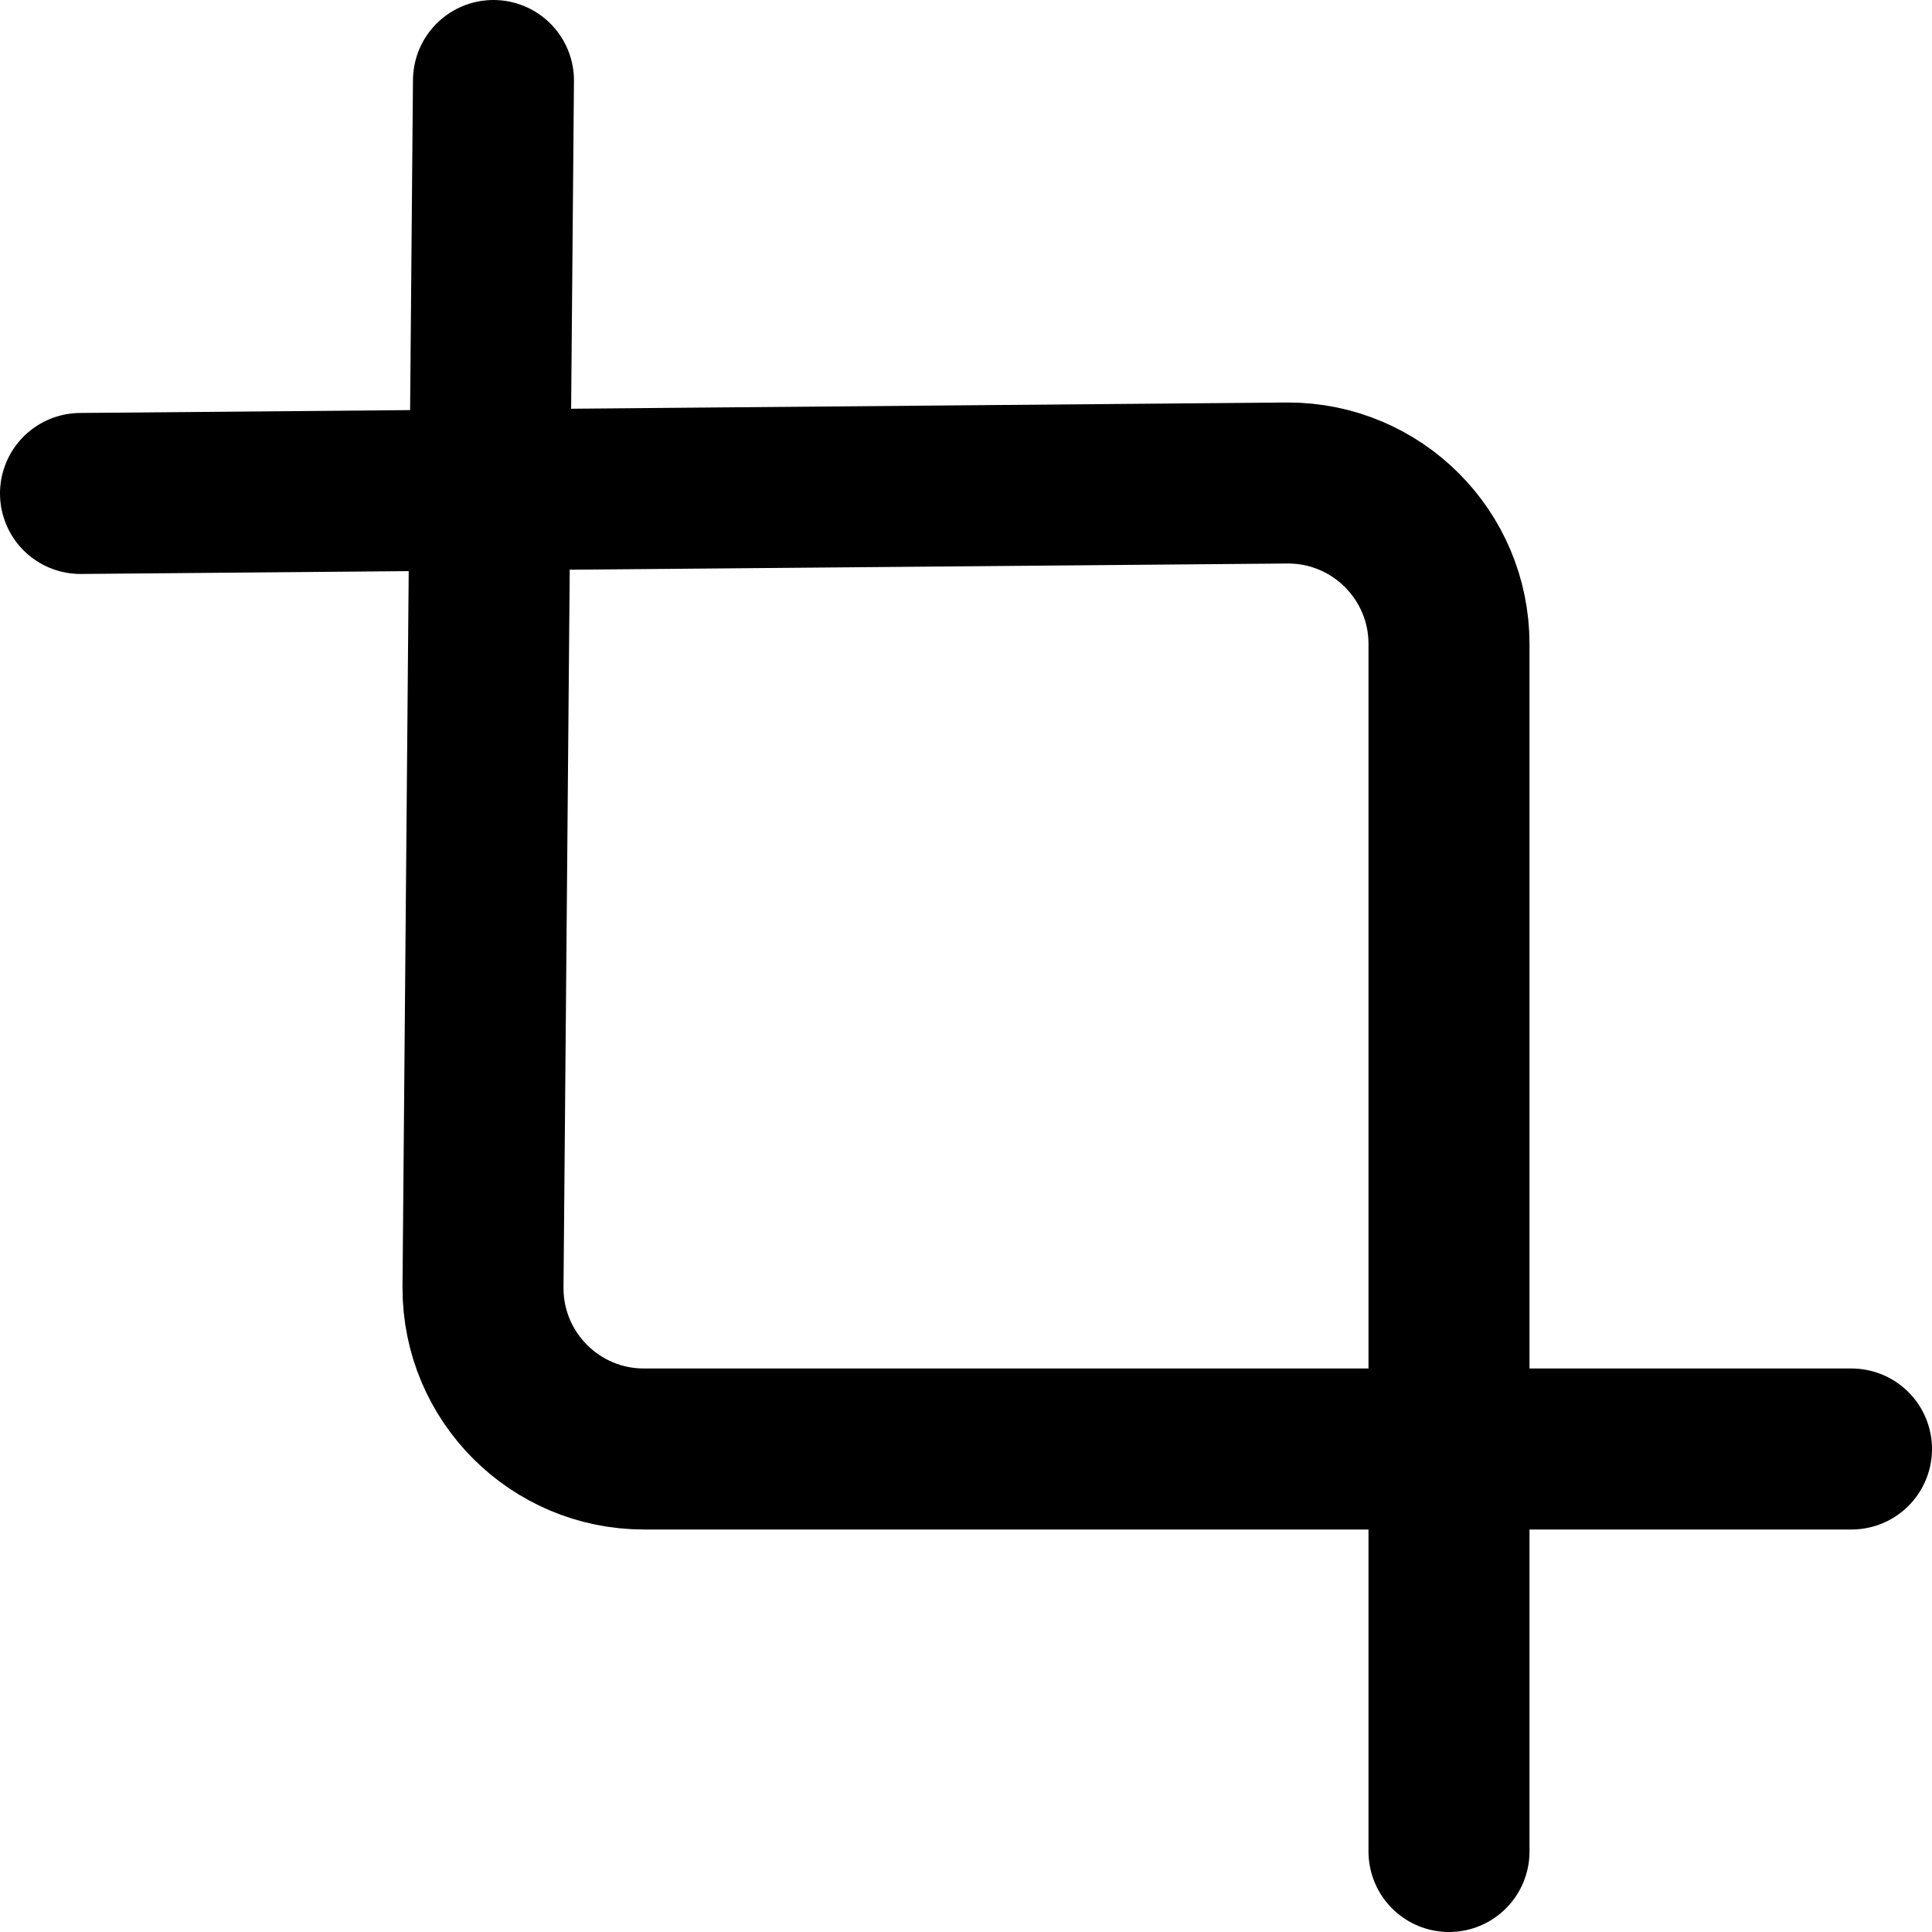
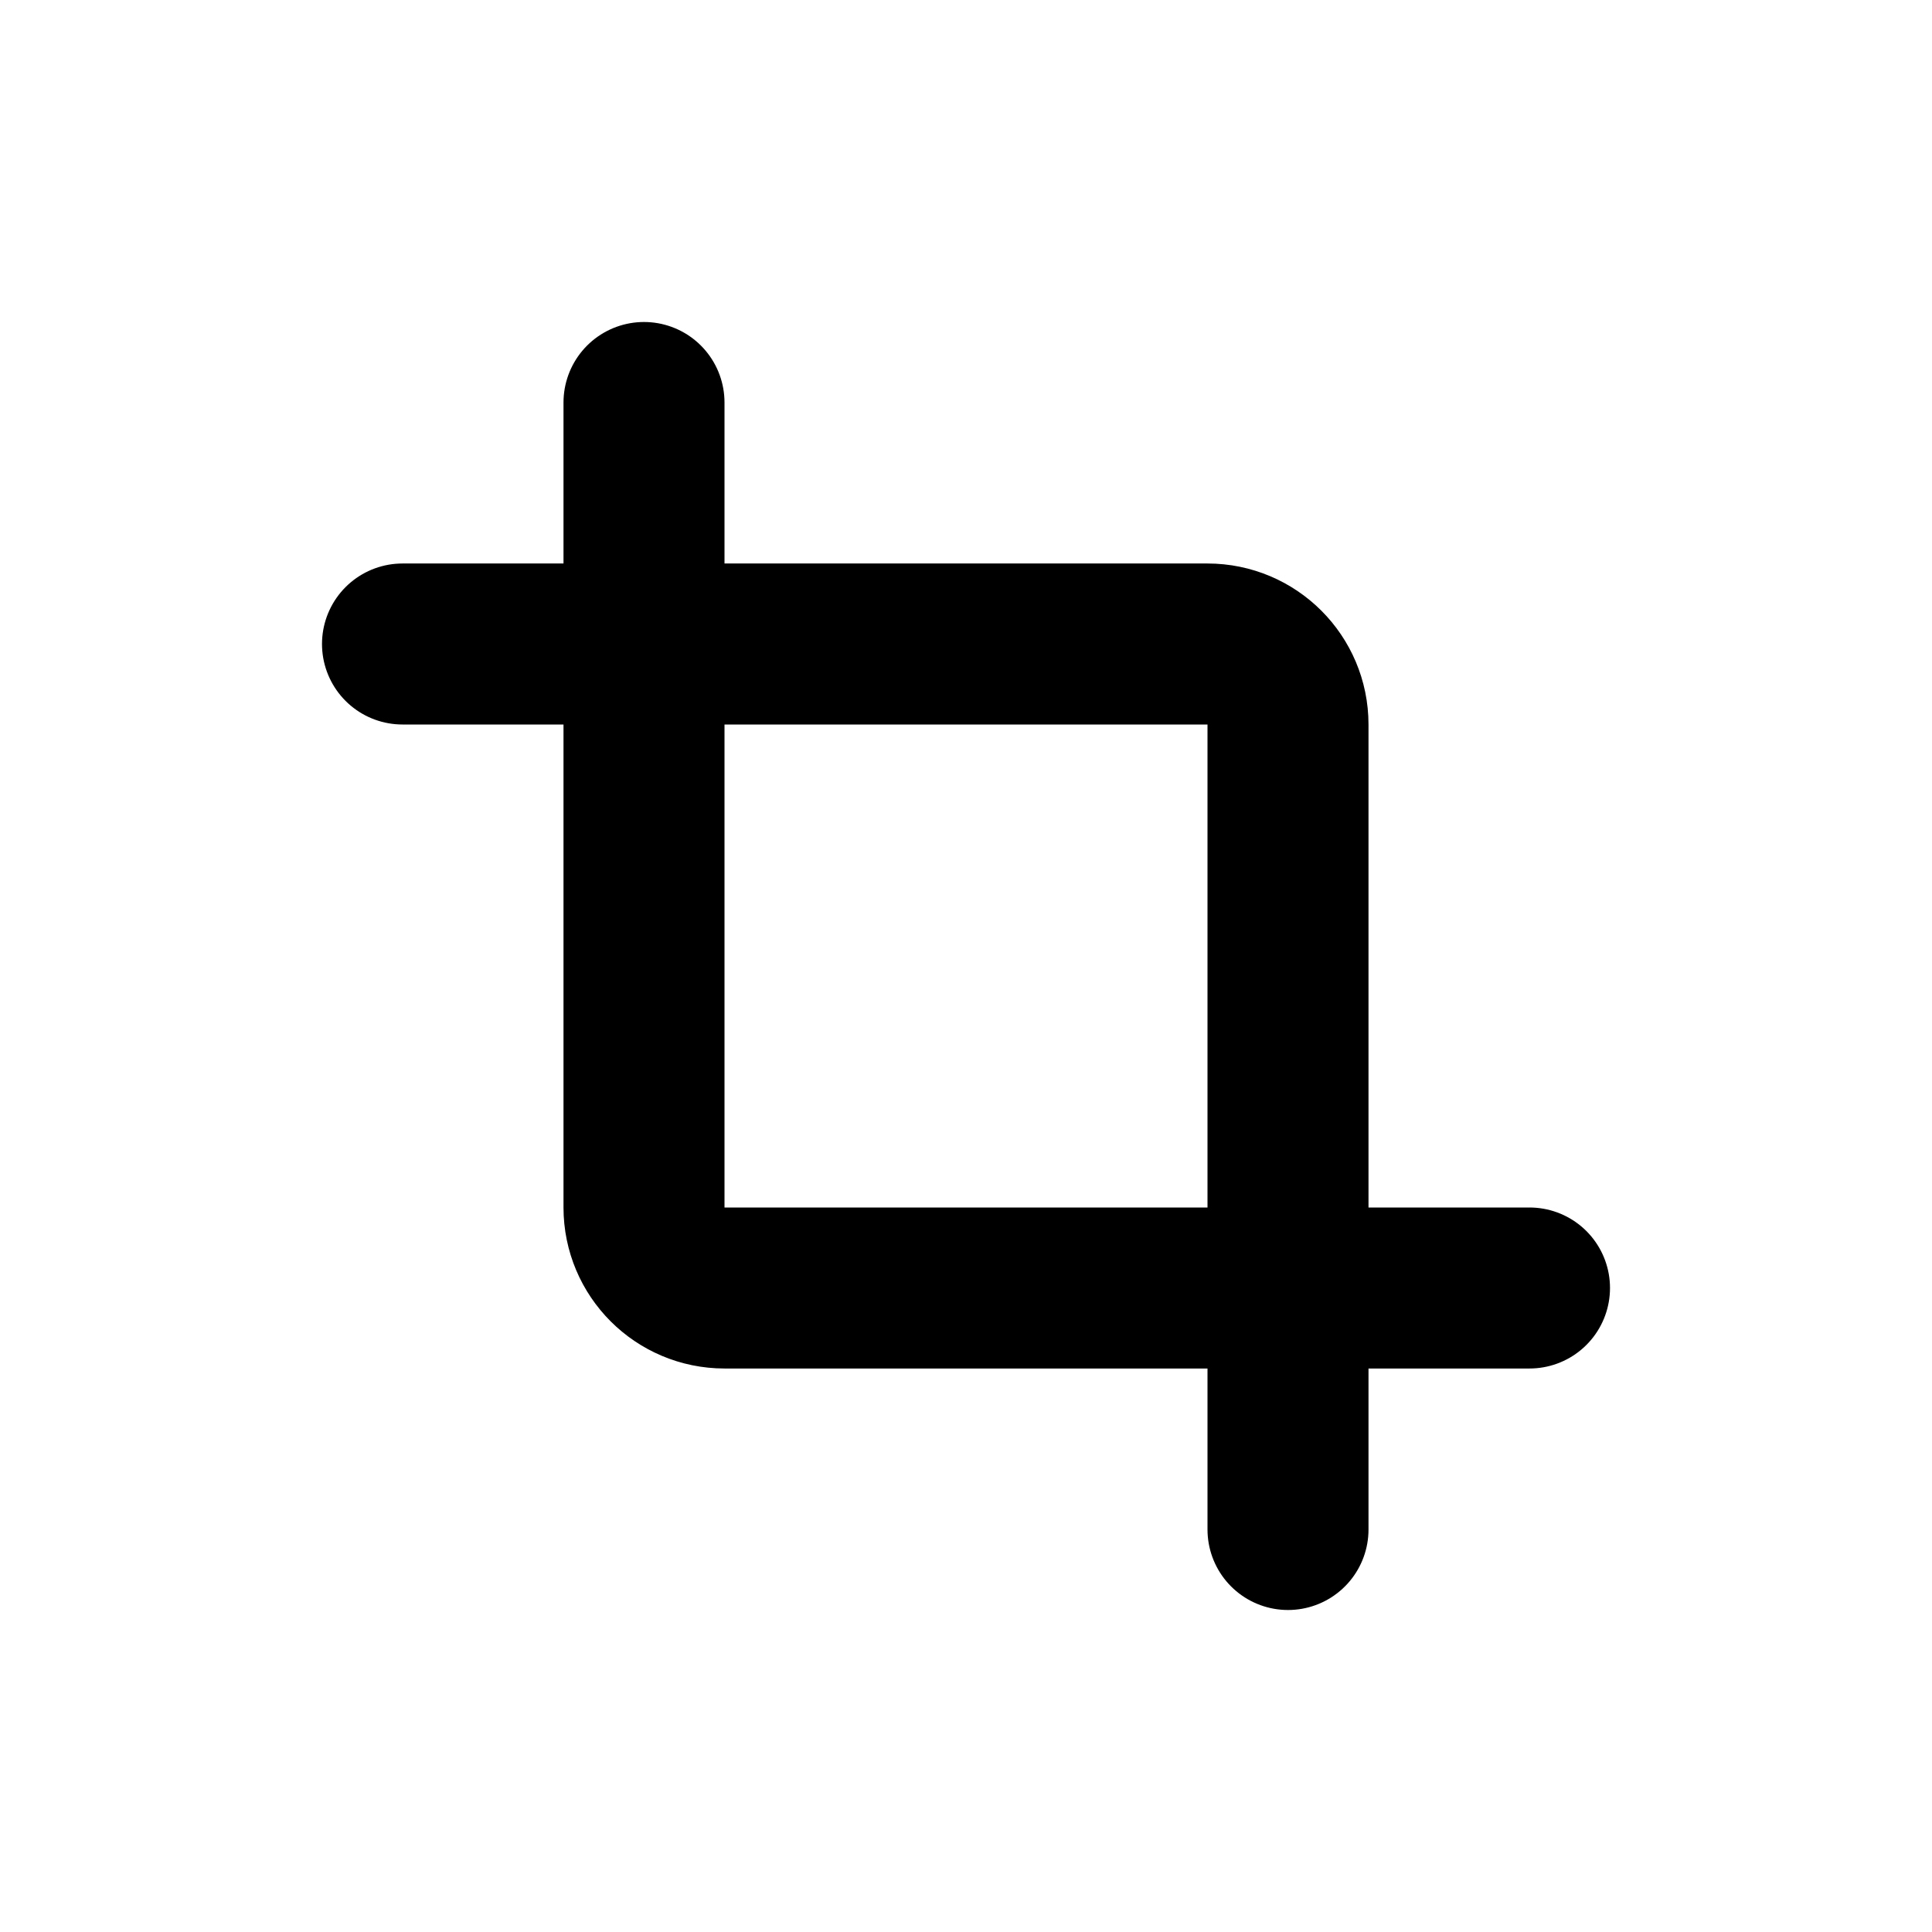
- <svg xmlns="http://www.w3.org/2000/svg" width="24" height="24" viewBox="0 0 24 24" fill="none" stroke="currentColor" stroke-width="2" stroke-linecap="round" stroke-linejoin="round" class="feather feather-crop">
-   <path d="M6.13 1L6 16a2 2 0 0 0 2 2h15" />
-   <path d="M1 6.13L16 6a2 2 0 0 1 2 2v15" />
+ <svg xmlns="http://www.w3.org/2000/svg" class="icon icon-tabler icon-tabler-crop" width="24" height="24" viewBox="0 0 24 24" stroke-width="2" stroke="currentColor" fill="none" stroke-linecap="round" stroke-linejoin="round">
+   <path stroke="none" d="M0 0h24v24H0z" fill="none" />
+   <path d="M8 5v10a1 1 0 0 0 1 1h10" />
+   <path d="M5 8h10a1 1 0 0 1 1 1v10" />
</svg>
